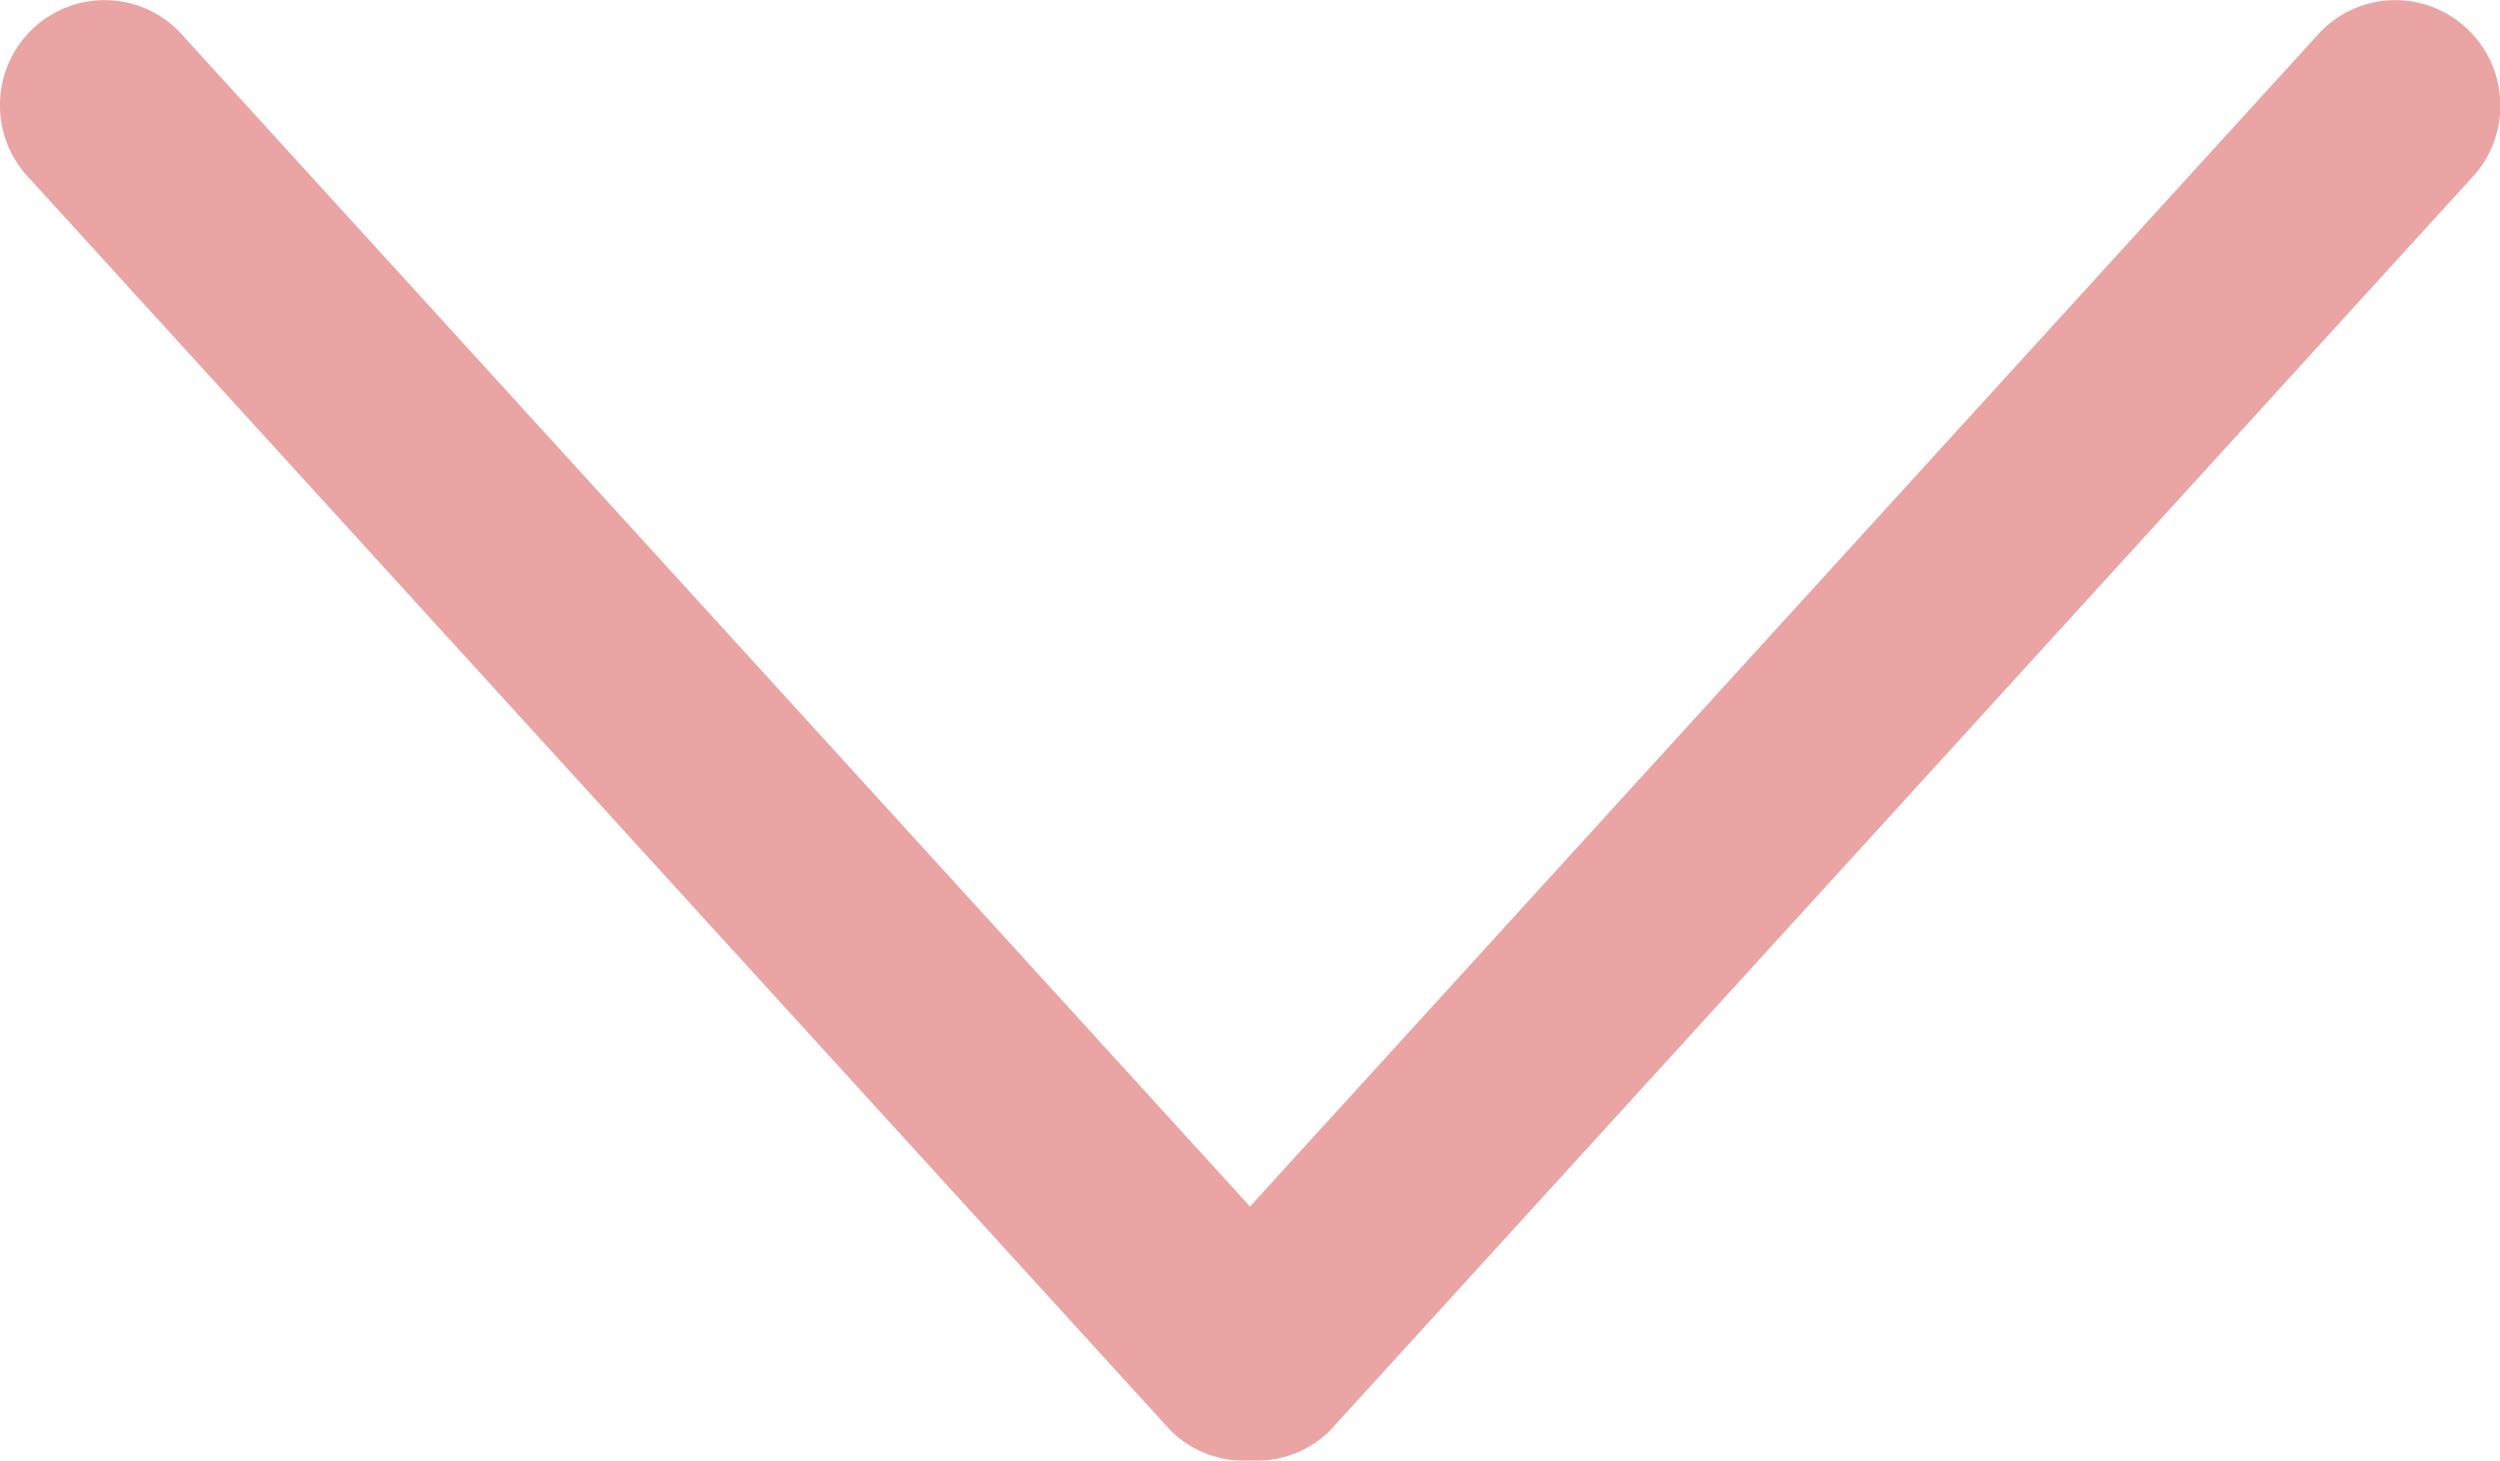
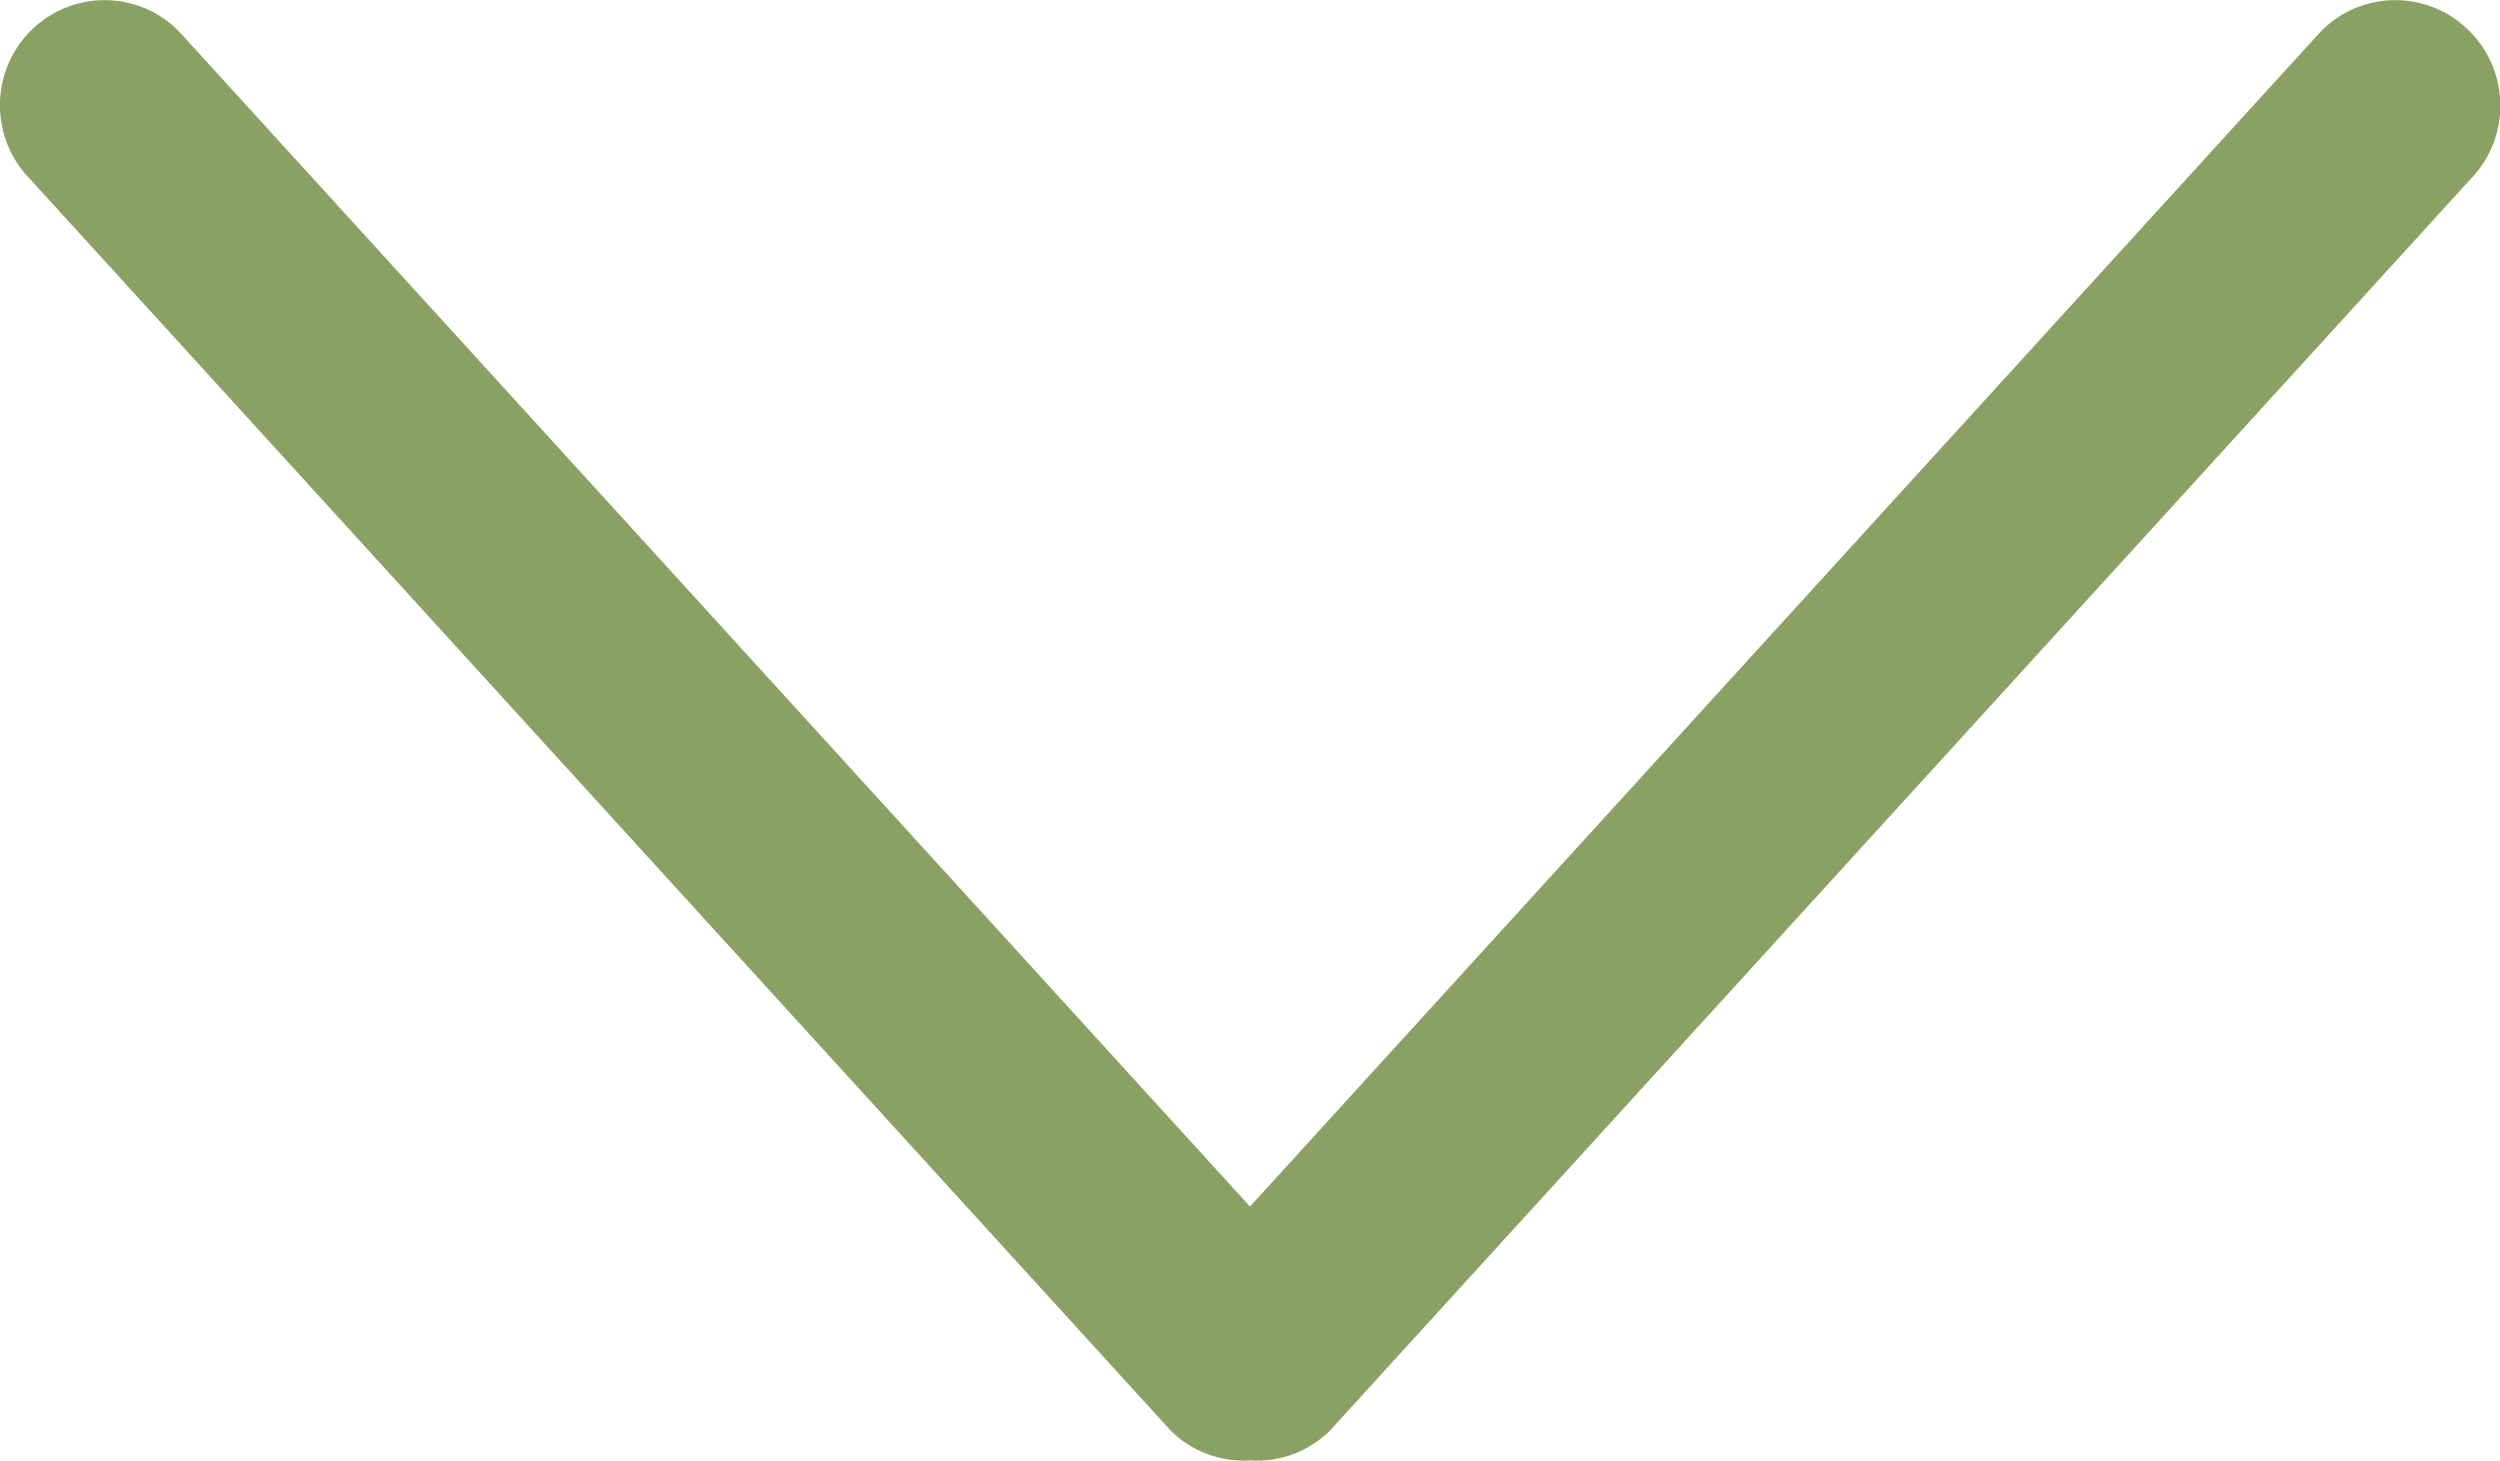
<svg xmlns="http://www.w3.org/2000/svg" width="15.698" height="9.17" viewBox="0 0 15.698 9.17">
  <g id="down-arrow" transform="translate(0 -127.244)">
    <g id="_x31_0_34_" transform="translate(0 127.244)">
      <g id="Group_20" data-name="Group 20">
-         <path id="Path_24" data-name="Path 24" d="M15.505,127.438a.655.655,0,0,0-.929,0l-6.727,7.382-6.728-7.382a.655.655,0,0,0-.929,0,.663.663,0,0,0,0,.934l7.159,7.855a.648.648,0,0,0,.5.187.647.647,0,0,0,.5-.187l7.16-7.856A.662.662,0,0,0,15.505,127.438Z" transform="translate(0 -127.244)" fill="#eaa4a4" />
+         <path id="Path_24" data-name="Path 24" d="M15.505,127.438a.655.655,0,0,0-.929,0l-6.727,7.382-6.728-7.382a.655.655,0,0,0-.929,0,.663.663,0,0,0,0,.934l7.159,7.855a.648.648,0,0,0,.5.187.647.647,0,0,0,.5-.187l7.16-7.856A.662.662,0,0,0,15.505,127.438Z" transform="translate(0 -127.244)" fill="#89a263" />
      </g>
    </g>
  </g>
</svg>
